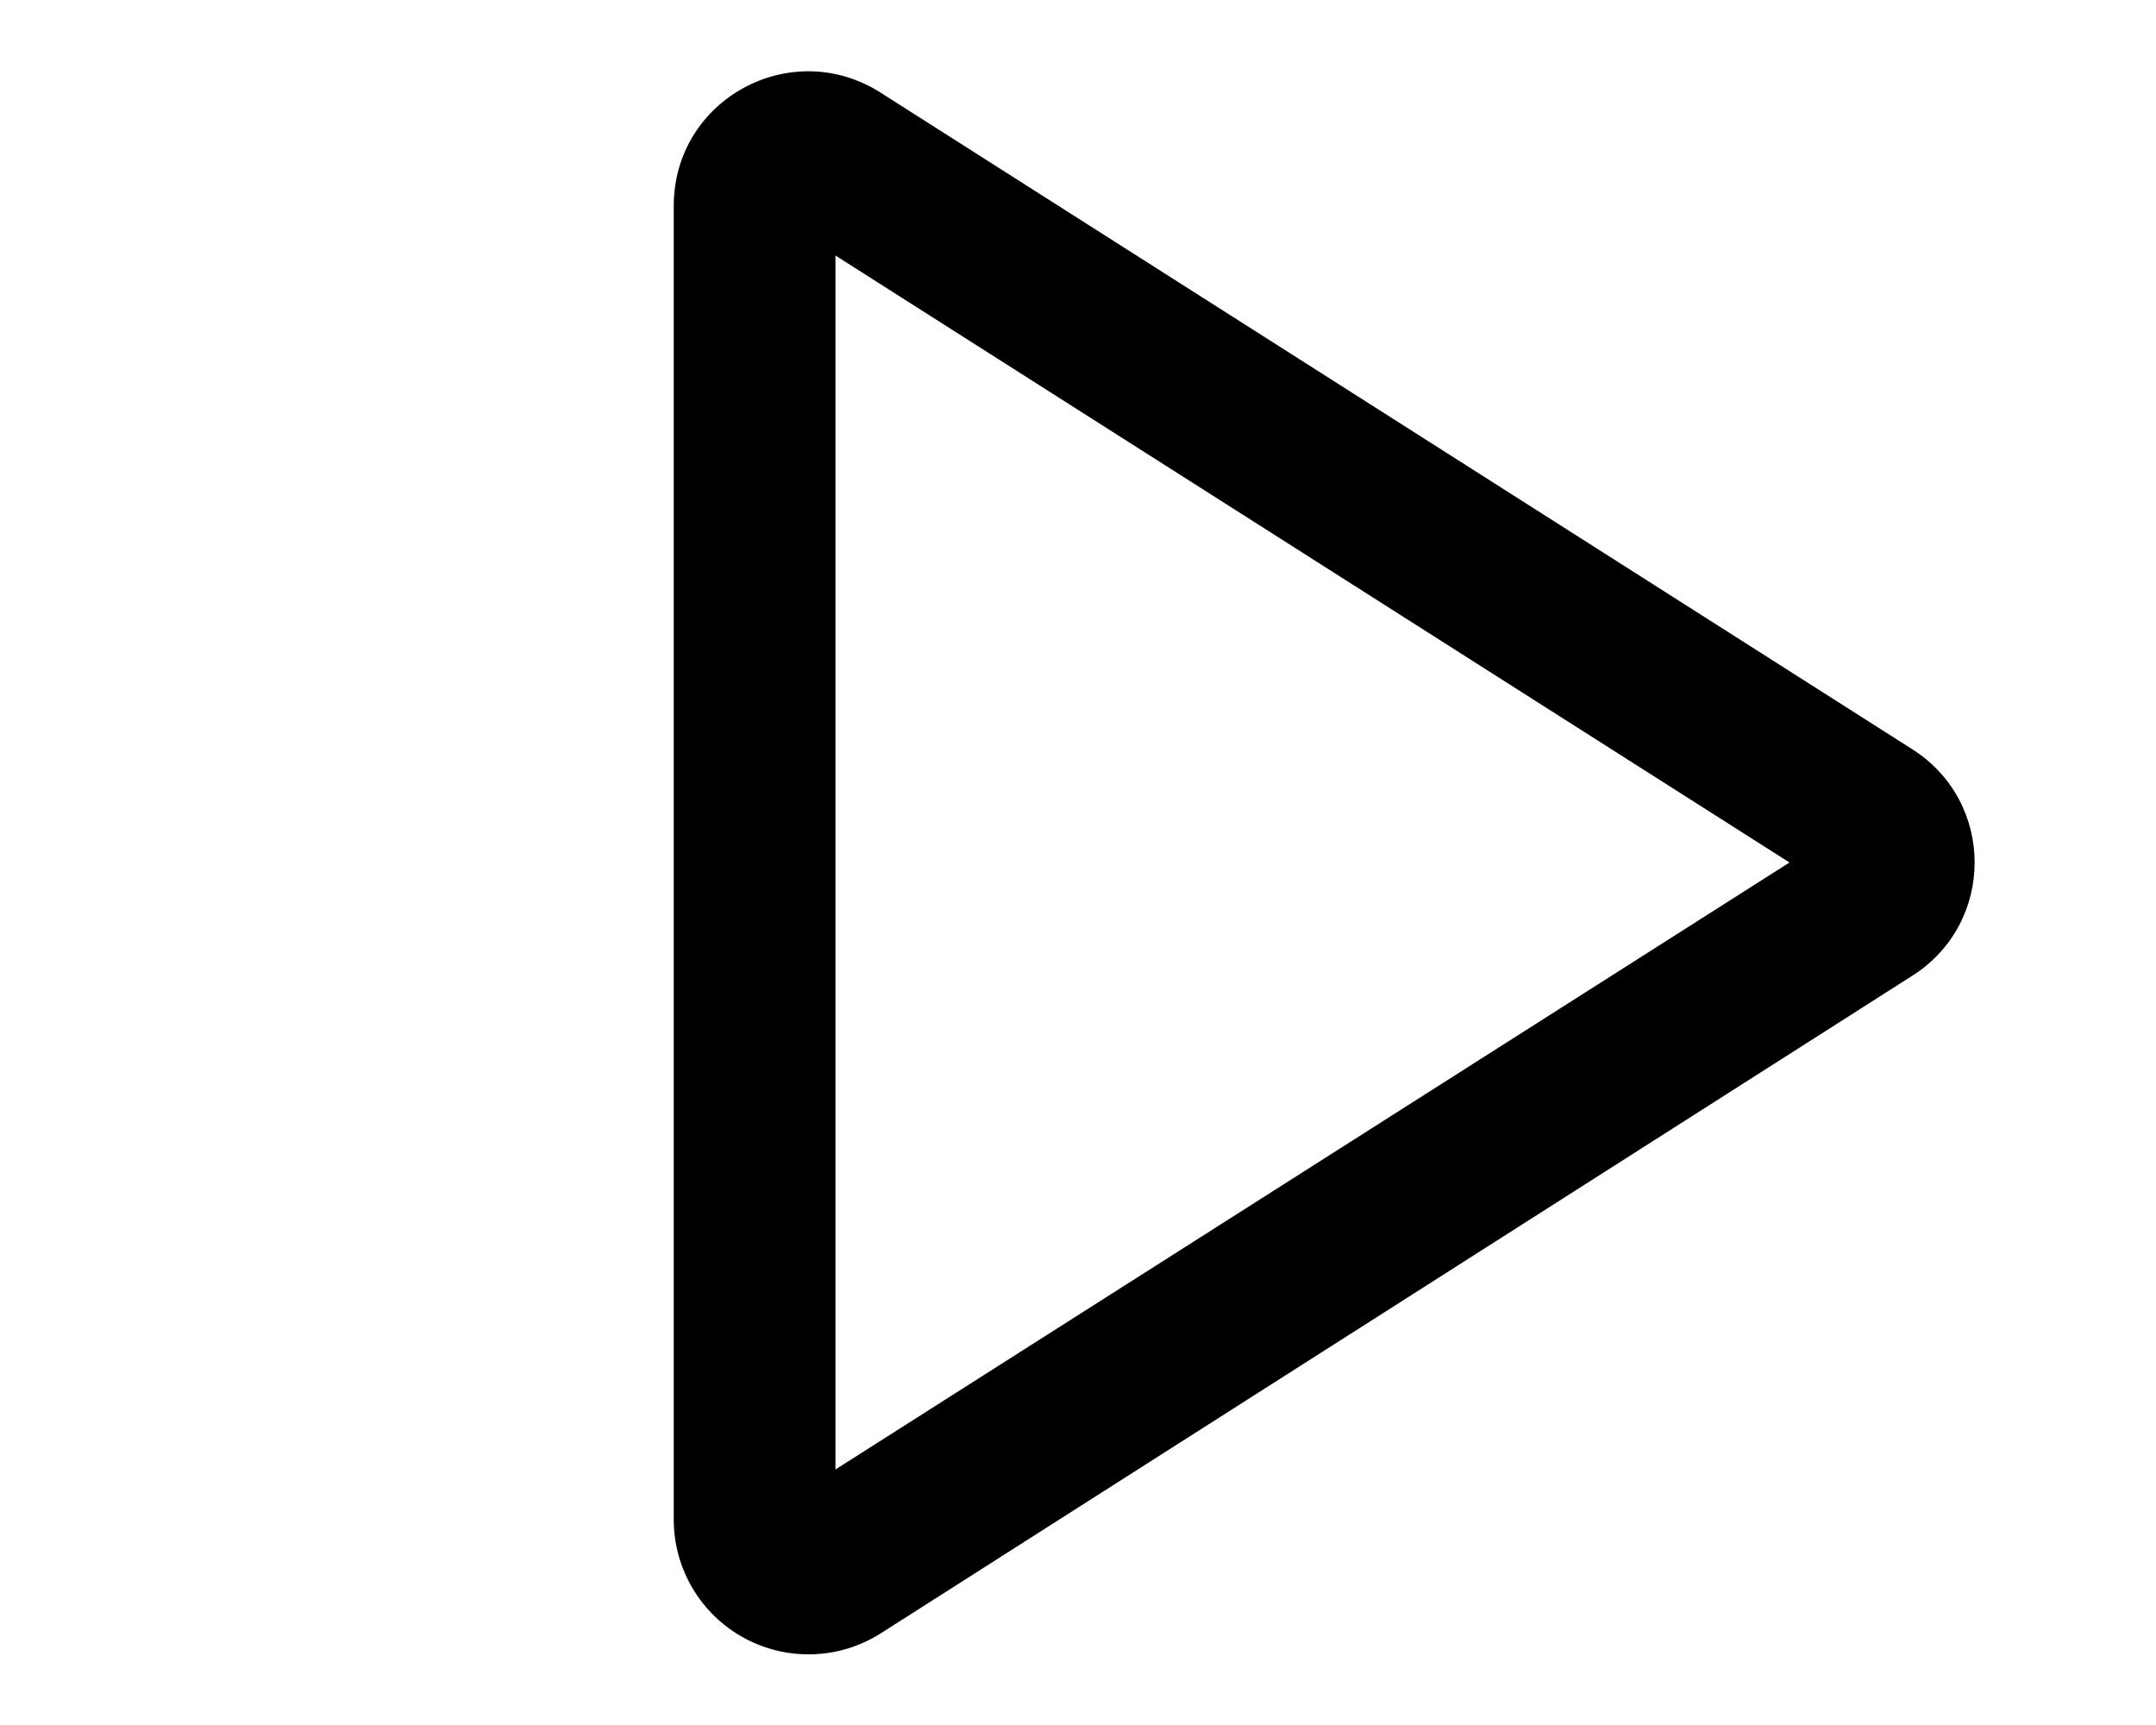
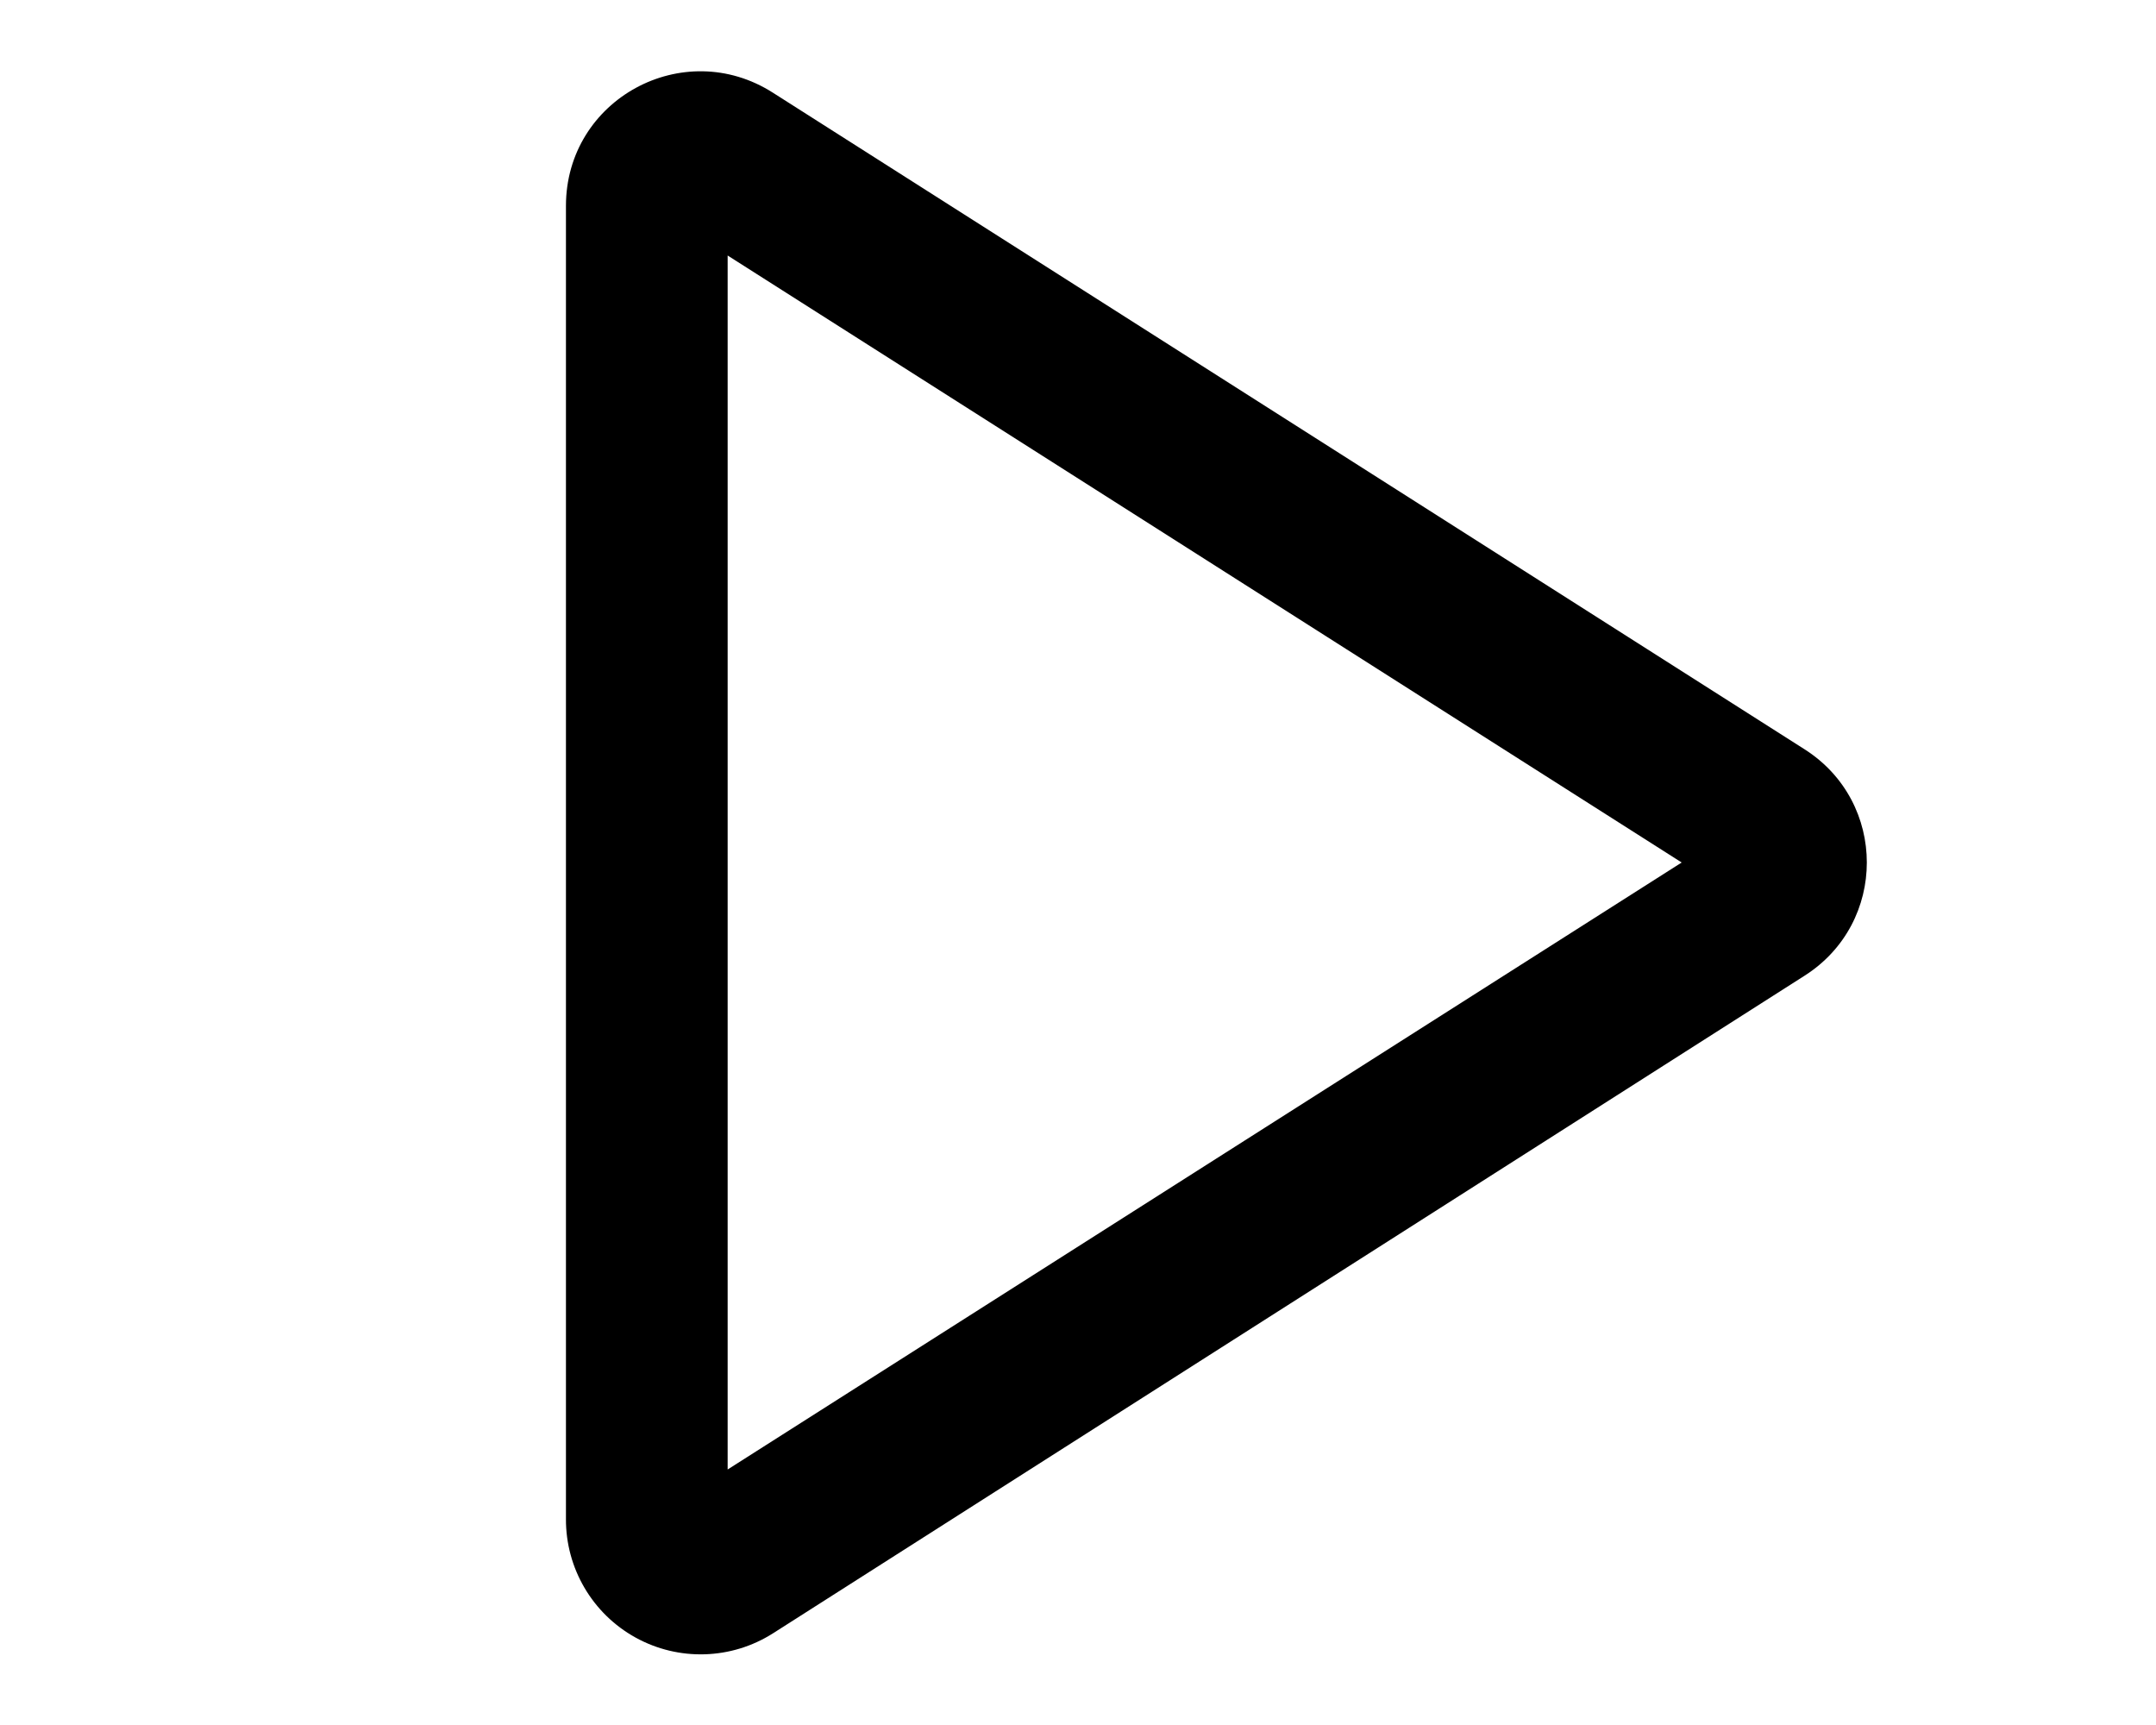
<svg xmlns="http://www.w3.org/2000/svg" viewBox="0 0 20 16" fill="currentColor">
-   <path fill-rule="evenodd" d="M7.75 2.37v11.26L16.6 8 7.75 2.37Zm-1.5-.46C6.25.92 7.34.33 8.17.86l9.57 6.09c.77.49.77 1.61 0 2.1l-9.57 6.1a1.25 1.25 0 0 1-1.92-1.06V1.9Z" />
+   <path fill-rule="evenodd" d="M6.75 2.37v11.26L15.6 8 6.75 2.37Zm-1.5-.46C5.25.92 6.34.33 7.17.86l9.57 6.09c.77.49.77 1.61 0 2.1l-9.57 6.1a1.25 1.25 0 0 1-1.92-1.06V1.9Z" />
</svg>
